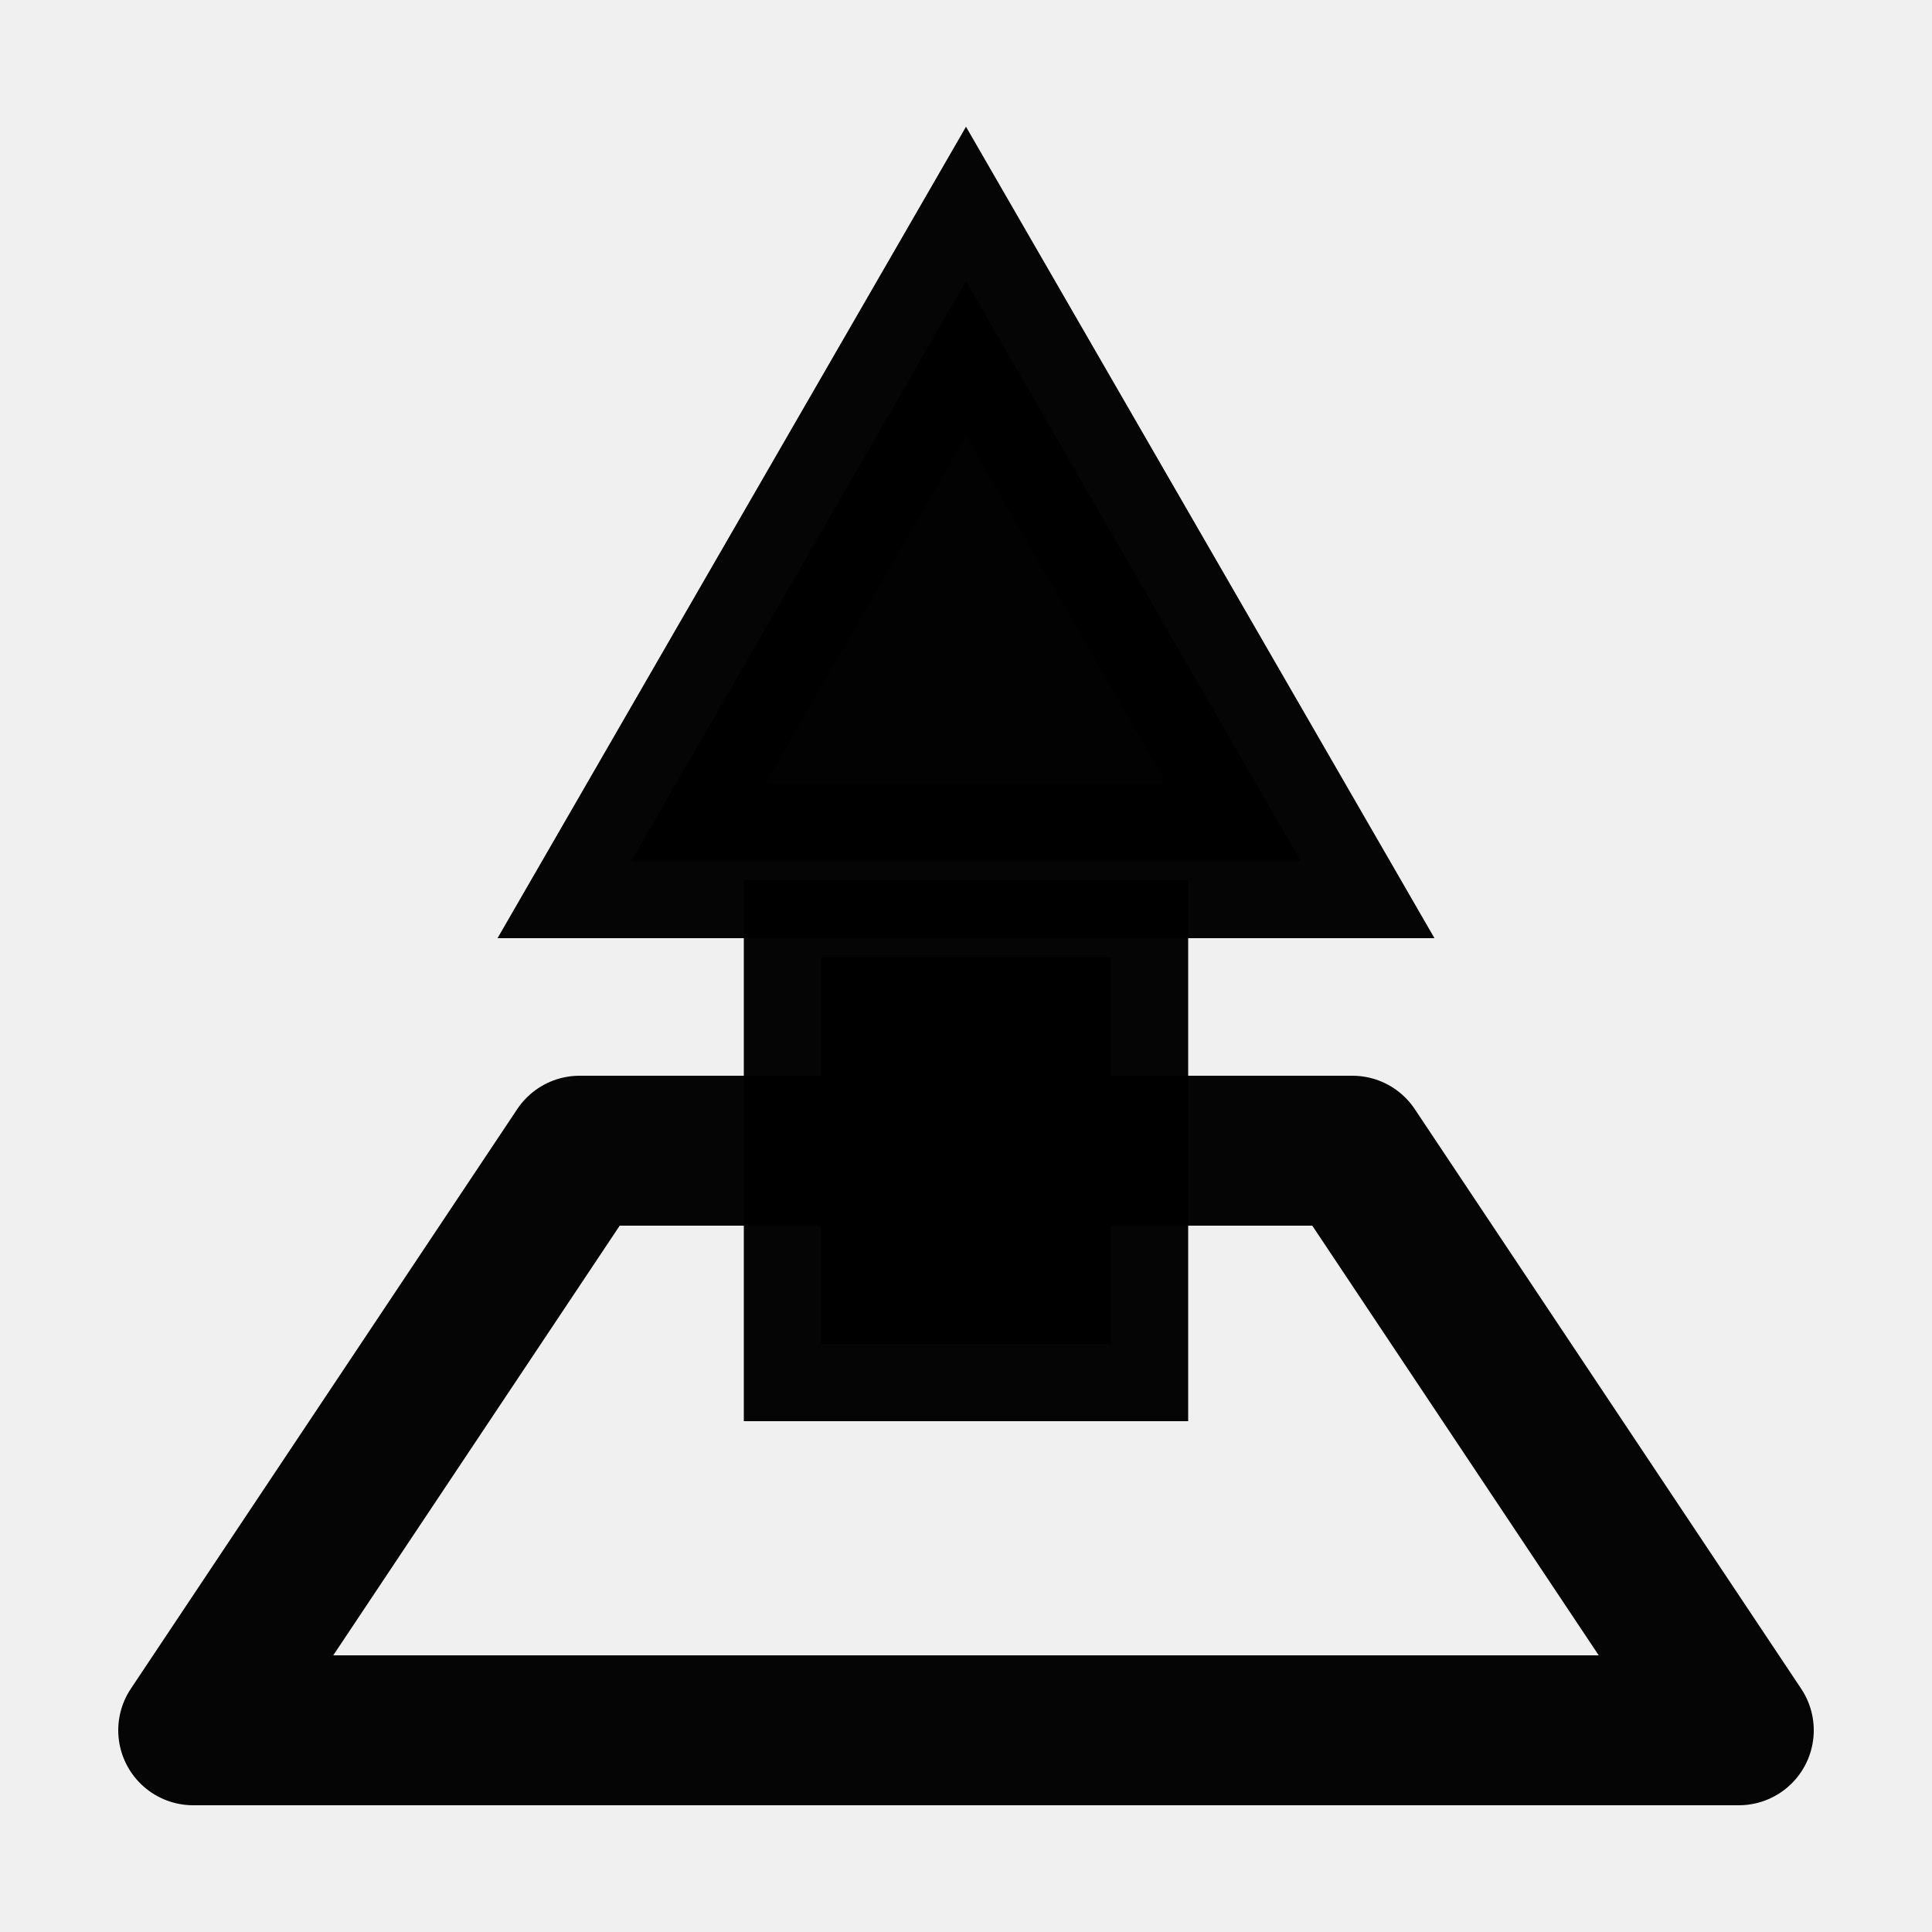
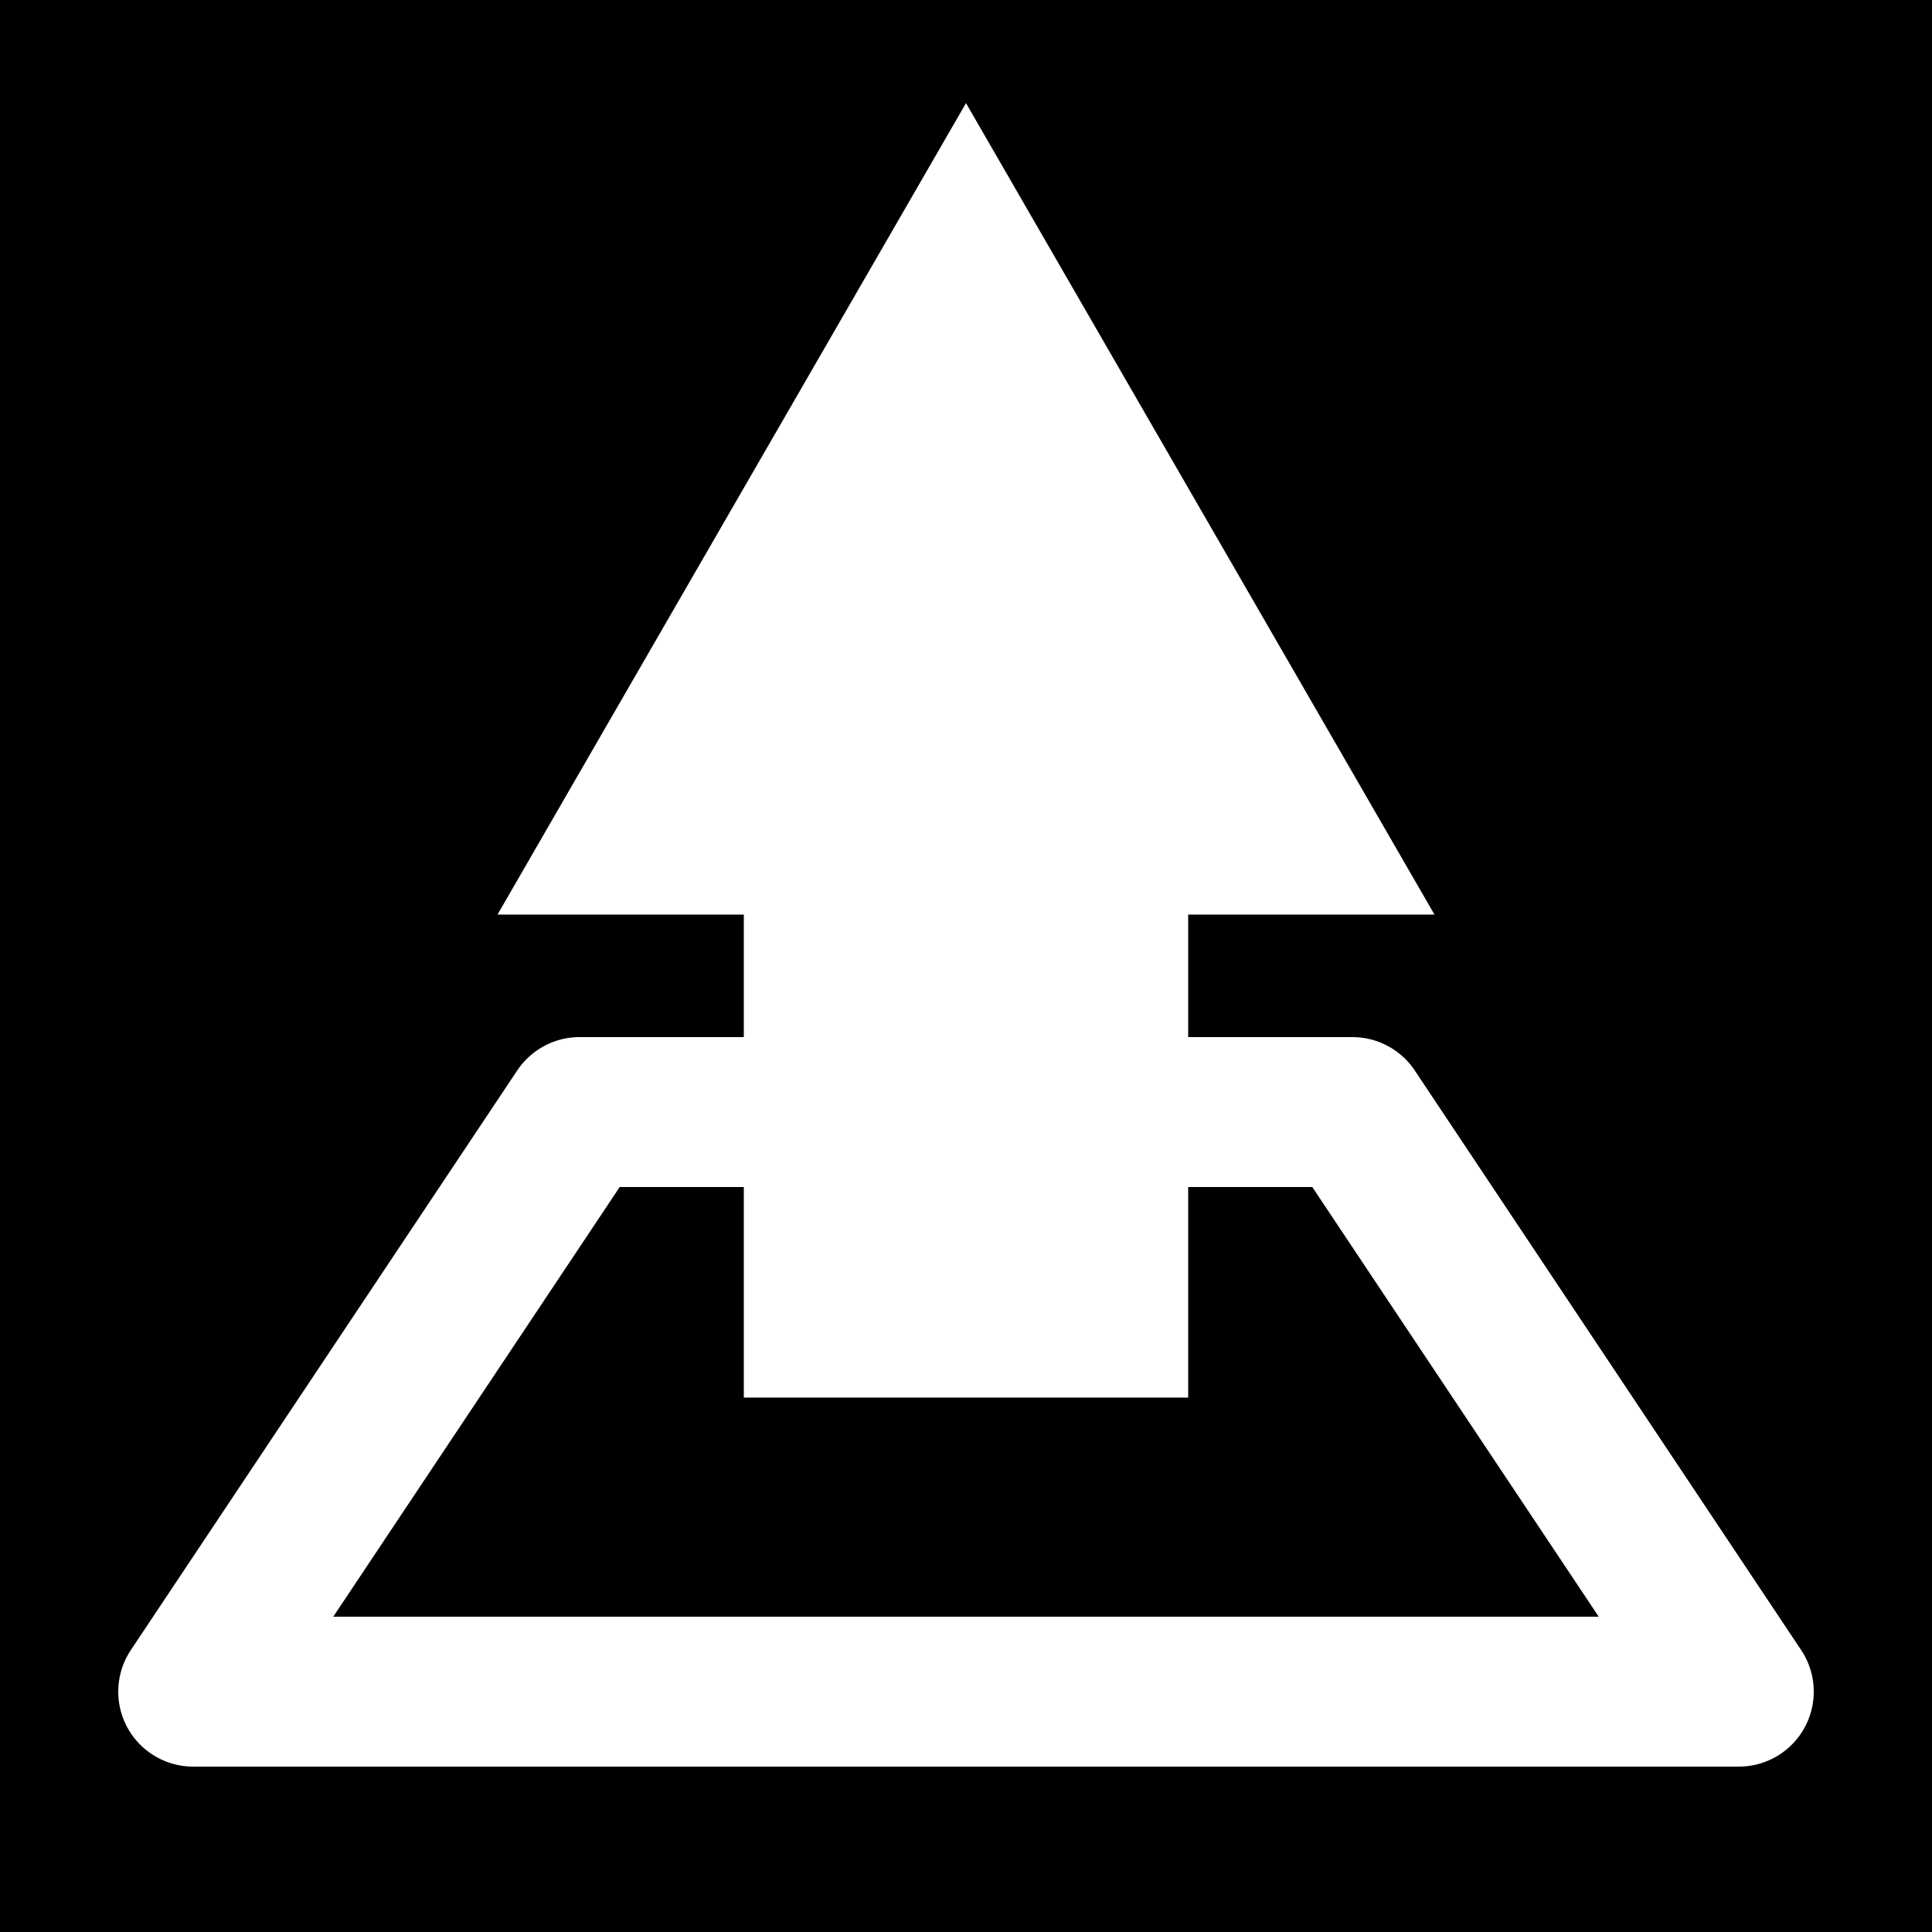
- <svg xmlns="http://www.w3.org/2000/svg" width="100" height="100">
-   <g stroke-opacity=".98" stroke="#000">
-     <path d="M30 59.56h40l20 30H10z" fill="none" stroke-width="7.76" stroke-linecap="round" stroke-linejoin="round" />
-     <path d="M50 14.56l17.32 30H32.68z" fill-opacity=".99" fill-rule="evenodd" stroke-width="8" stroke-linecap="square" />
-     <path fill-rule="evenodd" stroke-width="8" stroke-linecap="square" d="M57.5 69.56h-15v-20h15z" />
+ <svg xmlns="http://www.w3.org/2000/svg" width="512" height="512">
+   <path d="M0 0h512v512H0Z" />
+   <g stroke="#000" stroke-opacity=".98" style="stroke:#fff;stroke-opacity:1">
+     <path fill="none" stroke-linecap="round" stroke-linejoin="round" stroke-width="7.76" d="M30 57.56h40l20 30H10Z" style="stroke:#fff;stroke-opacity:1" transform="scale(5.11998)" />
+     <path fill-rule="evenodd" stroke-linecap="square" stroke-width="40.96" d="m255.999 68.288-88.678 153.6h177.356zm-38.4 281.599h76.8v-102.4h-76.8z" style="fill:#fff;fill-opacity:1;stroke:#fff;stroke-opacity:1" />
  </g>
</svg>
